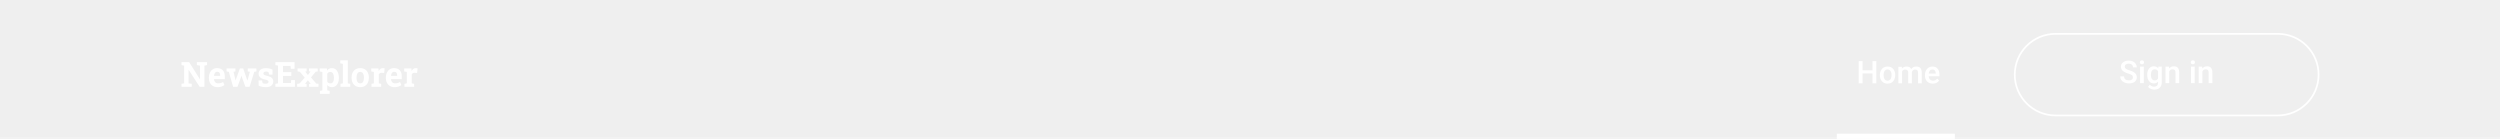
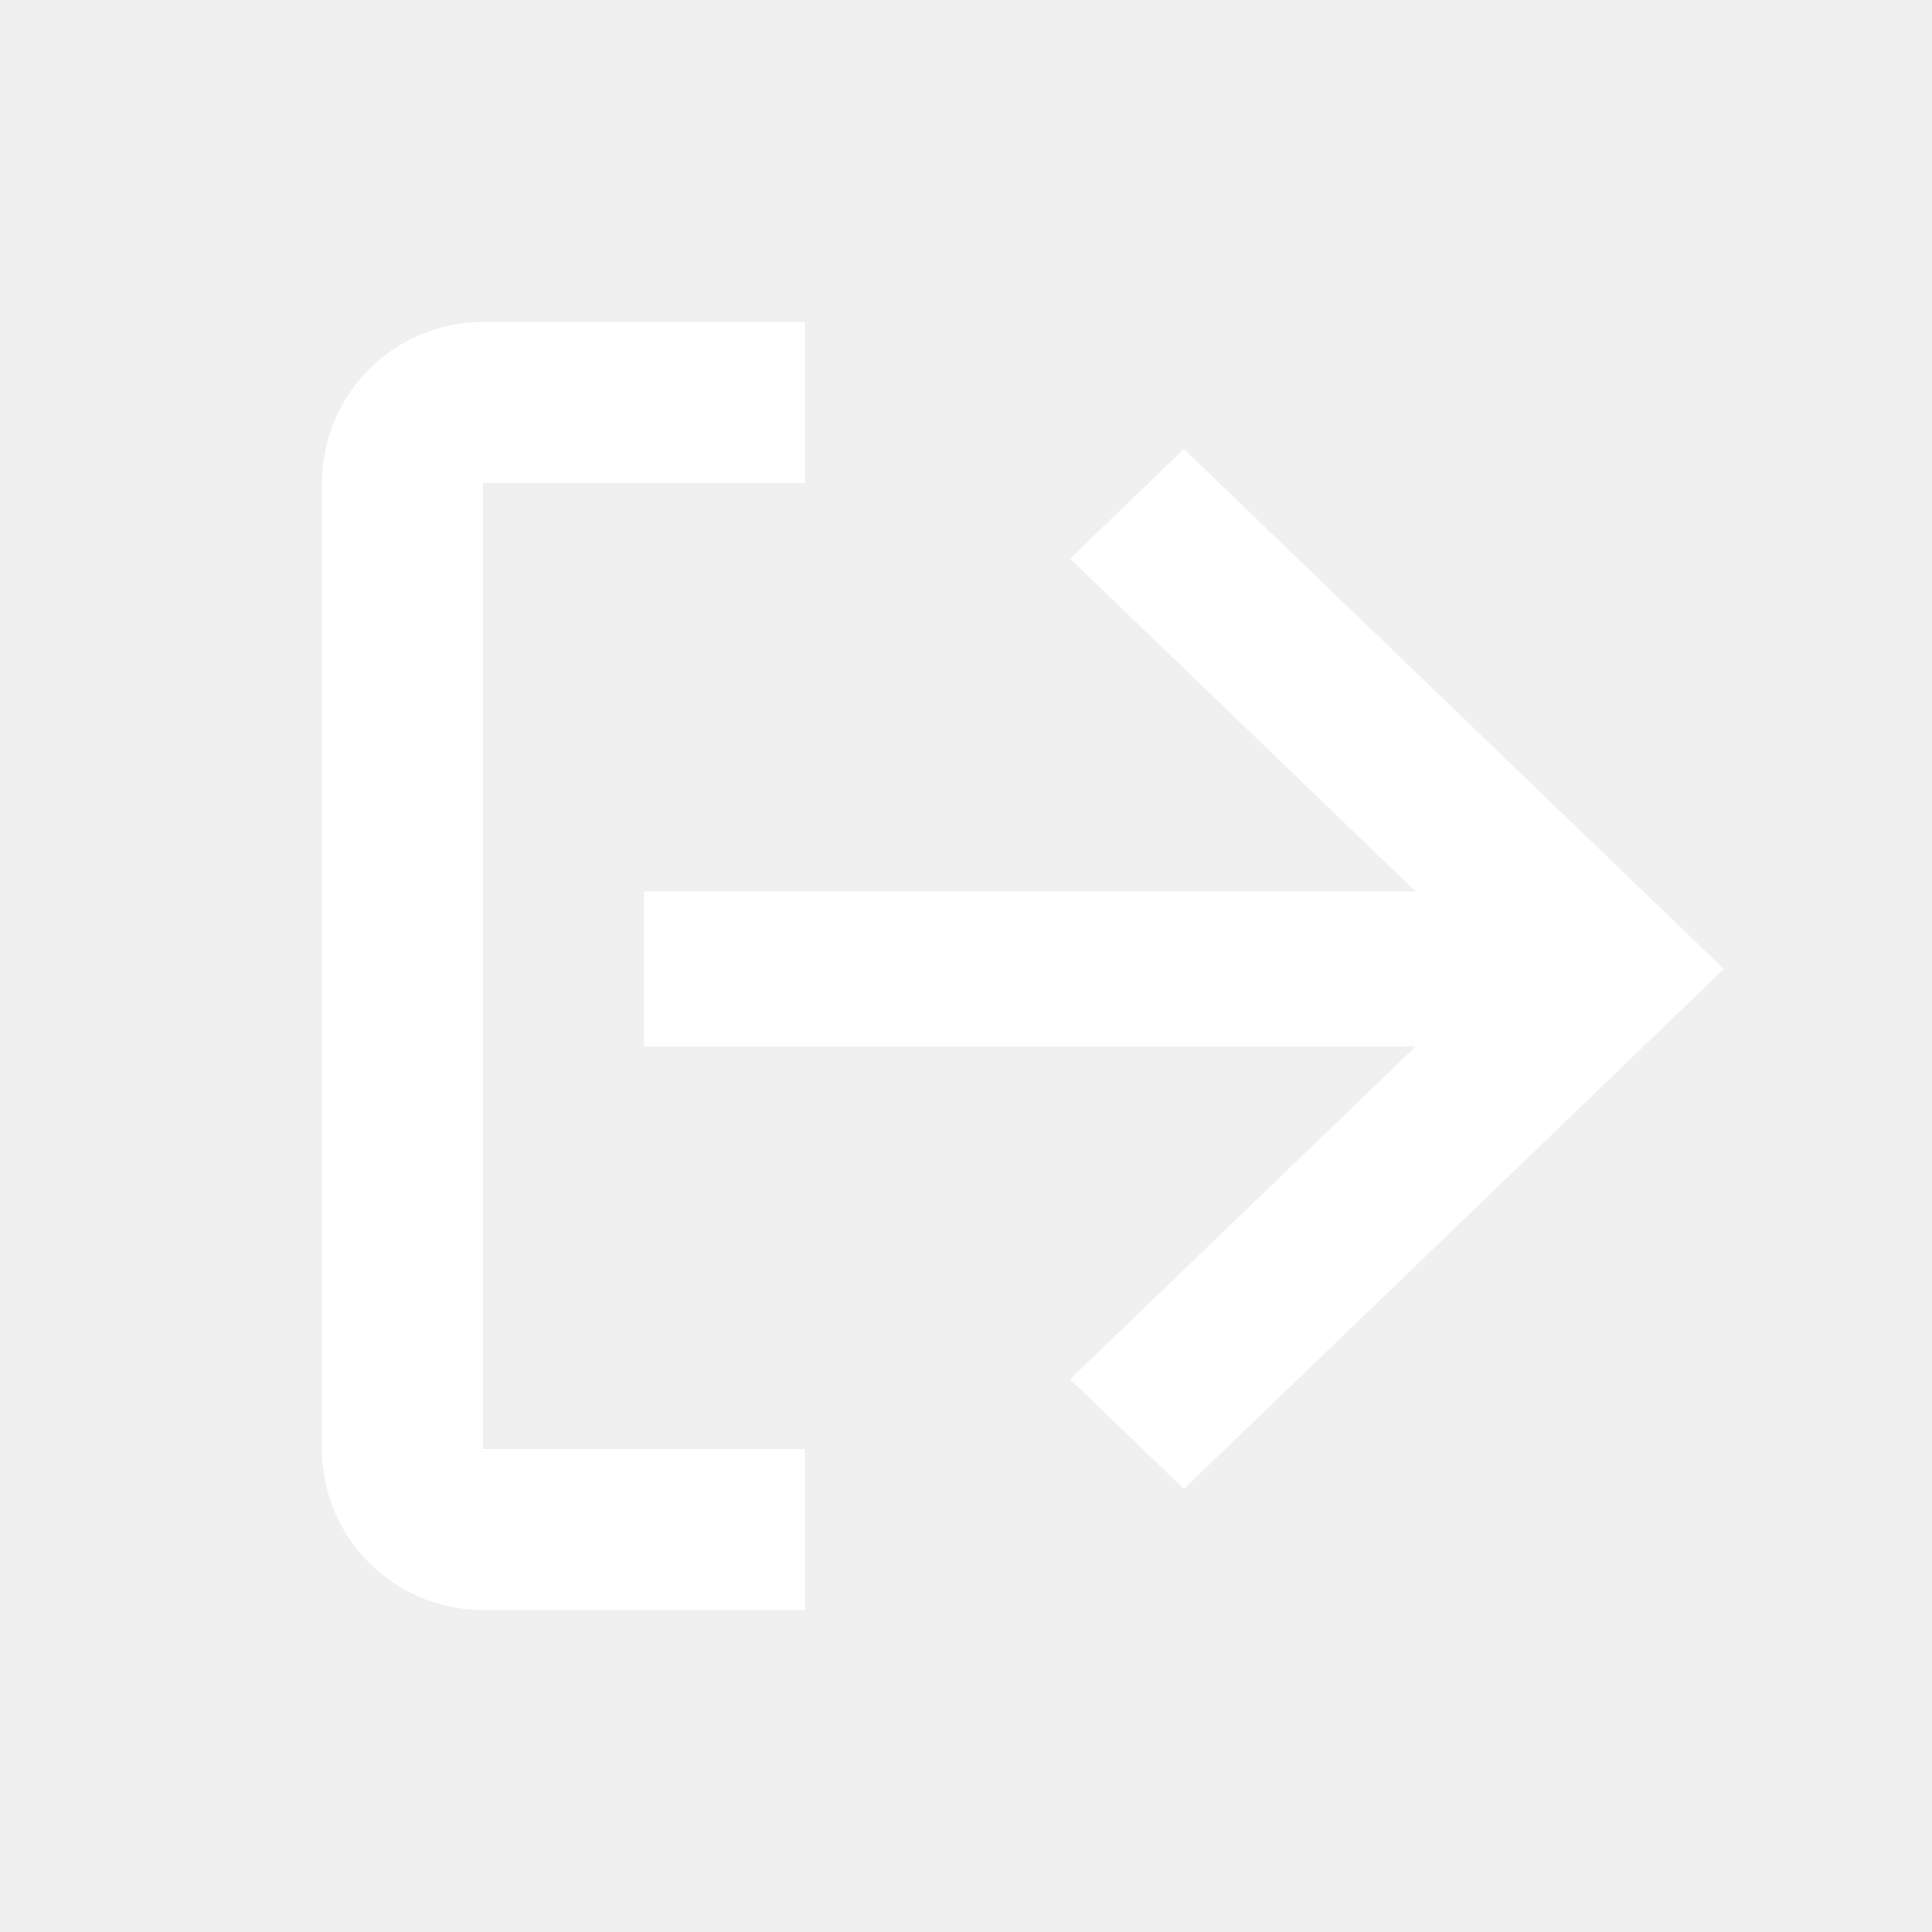
- <svg xmlns="http://www.w3.org/2000/svg" width="1440" height="80" viewBox="0 0 1440 80" fill="none">
-   <g filter="url(#filter0_i_22618_1432)">
-     <rect width="1440" height="80" fill="#C4C4C4" fill-opacity="0.01" />
-   </g>
-   <rect x="1160.5" y="19.5" width="175" height="47" rx="23.5" stroke="white" />
-   <path d="M1228.58 44.579C1228.58 44.017 1228.39 43.583 1227.99 43.278C1227.59 42.974 1226.88 42.666 1225.85 42.355C1224.82 42.045 1224 41.699 1223.39 41.318C1222.22 40.586 1221.64 39.631 1221.64 38.453C1221.64 37.422 1222.06 36.572 1222.9 35.904C1223.74 35.236 1224.83 34.902 1226.18 34.902C1227.07 34.902 1227.86 35.066 1228.56 35.395C1229.26 35.723 1229.8 36.191 1230.2 36.801C1230.6 37.404 1230.8 38.075 1230.8 38.813H1228.58C1228.58 38.145 1228.37 37.624 1227.95 37.249C1227.54 36.868 1226.94 36.678 1226.16 36.678C1225.43 36.678 1224.87 36.833 1224.46 37.144C1224.06 37.454 1223.87 37.888 1223.87 38.444C1223.87 38.913 1224.08 39.306 1224.52 39.622C1224.95 39.933 1225.66 40.237 1226.66 40.536C1227.66 40.829 1228.46 41.166 1229.06 41.547C1229.66 41.922 1230.11 42.355 1230.39 42.848C1230.67 43.334 1230.81 43.905 1230.81 44.562C1230.81 45.628 1230.4 46.477 1229.58 47.11C1228.76 47.737 1227.66 48.051 1226.26 48.051C1225.33 48.051 1224.48 47.881 1223.7 47.541C1222.92 47.195 1222.32 46.721 1221.89 46.117C1221.46 45.514 1221.25 44.81 1221.25 44.008H1223.47C1223.47 44.734 1223.71 45.297 1224.19 45.695C1224.67 46.094 1225.36 46.293 1226.26 46.293C1227.03 46.293 1227.61 46.138 1228 45.827C1228.39 45.511 1228.58 45.095 1228.58 44.579ZM1234.83 47.875H1232.69V38.365H1234.83V47.875ZM1232.56 35.895C1232.56 35.567 1232.66 35.295 1232.87 35.078C1233.08 34.861 1233.38 34.753 1233.76 34.753C1234.15 34.753 1234.45 34.861 1234.66 35.078C1234.87 35.295 1234.97 35.567 1234.97 35.895C1234.97 36.218 1234.87 36.487 1234.66 36.704C1234.45 36.915 1234.15 37.02 1233.76 37.02C1233.38 37.02 1233.08 36.915 1232.87 36.704C1232.66 36.487 1232.56 36.218 1232.56 35.895ZM1236.79 43.05C1236.79 41.573 1237.13 40.395 1237.82 39.517C1238.52 38.632 1239.44 38.19 1240.59 38.19C1241.67 38.19 1242.53 38.567 1243.15 39.323L1243.25 38.365H1245.17V47.585C1245.17 48.833 1244.78 49.817 1244 50.538C1243.23 51.259 1242.18 51.619 1240.86 51.619C1240.17 51.619 1239.48 51.473 1238.82 51.18C1238.15 50.893 1237.65 50.515 1237.3 50.046L1238.31 48.763C1238.97 49.542 1239.78 49.932 1240.74 49.932C1241.45 49.932 1242.01 49.738 1242.42 49.352C1242.83 48.971 1243.03 48.408 1243.03 47.664V47.023C1242.42 47.708 1241.6 48.051 1240.57 48.051C1239.46 48.051 1238.55 47.608 1237.84 46.724C1237.14 45.839 1236.79 44.614 1236.79 43.05ZM1238.91 43.234C1238.91 44.19 1239.11 44.942 1239.49 45.493C1239.88 46.038 1240.43 46.31 1241.12 46.31C1241.98 46.31 1242.62 45.941 1243.03 45.203V41.02C1242.63 40.299 1242 39.938 1241.14 39.938C1240.43 39.938 1239.88 40.217 1239.49 40.773C1239.11 41.33 1238.91 42.15 1238.91 43.234ZM1249.35 38.365L1249.42 39.464C1250.12 38.614 1251.04 38.19 1252.18 38.19C1254.16 38.19 1255.17 39.323 1255.21 41.591V47.875H1253.07V41.714C1253.07 41.11 1252.94 40.665 1252.68 40.378C1252.42 40.085 1251.99 39.938 1251.4 39.938C1250.54 39.938 1249.9 40.328 1249.48 41.107V47.875H1247.34V38.365H1249.35ZM1264.15 47.875H1262.01V38.365H1264.15V47.875ZM1261.88 35.895C1261.88 35.567 1261.98 35.295 1262.19 35.078C1262.4 34.861 1262.7 34.753 1263.08 34.753C1263.47 34.753 1263.77 34.861 1263.98 35.078C1264.19 35.295 1264.29 35.567 1264.29 35.895C1264.29 36.218 1264.19 36.487 1263.98 36.704C1263.77 36.915 1263.47 37.02 1263.08 37.02C1262.7 37.02 1262.4 36.915 1262.19 36.704C1261.98 36.487 1261.88 36.218 1261.88 35.895ZM1268.46 38.365L1268.52 39.464C1269.23 38.614 1270.15 38.19 1271.29 38.19C1273.27 38.19 1274.28 39.323 1274.31 41.591V47.875H1272.18V41.714C1272.18 41.11 1272.05 40.665 1271.78 40.378C1271.53 40.085 1271.1 39.938 1270.51 39.938C1269.65 39.938 1269.01 40.328 1268.58 41.107V47.875H1266.45V38.365H1268.46Z" fill="white" />
-   <path d="M1080.77 48H1078.56V42.313H1072.84V48H1070.61V35.203H1072.84V40.529H1078.56V35.203H1080.77V48ZM1082.8 43.157C1082.8 42.226 1082.99 41.388 1083.36 40.644C1083.73 39.894 1084.25 39.319 1084.91 38.921C1085.58 38.517 1086.35 38.315 1087.22 38.315C1088.5 38.315 1089.54 38.727 1090.34 39.554C1091.14 40.38 1091.57 41.476 1091.64 42.841L1091.65 43.342C1091.65 44.279 1091.46 45.117 1091.1 45.855C1090.74 46.594 1090.23 47.165 1089.55 47.569C1088.89 47.974 1088.11 48.176 1087.23 48.176C1085.89 48.176 1084.82 47.73 1084.01 46.84C1083.21 45.943 1082.8 44.751 1082.8 43.263V43.157ZM1084.94 43.342C1084.94 44.32 1085.14 45.088 1085.55 45.645C1085.95 46.195 1086.51 46.471 1087.23 46.471C1087.95 46.471 1088.51 46.19 1088.91 45.627C1089.32 45.065 1089.52 44.241 1089.52 43.157C1089.52 42.196 1089.31 41.435 1088.89 40.872C1088.48 40.31 1087.92 40.028 1087.22 40.028C1086.52 40.028 1085.96 40.307 1085.55 40.863C1085.14 41.414 1084.94 42.24 1084.94 43.342ZM1095.46 38.49L1095.52 39.483C1096.19 38.704 1097.1 38.315 1098.26 38.315C1099.54 38.315 1100.41 38.801 1100.87 39.773C1101.57 38.801 1102.54 38.315 1103.79 38.315C1104.84 38.315 1105.62 38.605 1106.13 39.185C1106.65 39.765 1106.91 40.62 1106.92 41.751V48H1104.79V41.812C1104.79 41.209 1104.65 40.767 1104.39 40.485C1104.13 40.204 1103.69 40.063 1103.08 40.063C1102.59 40.063 1102.2 40.195 1101.88 40.459C1101.58 40.717 1101.37 41.057 1101.24 41.478L1101.25 48H1099.12V41.742C1099.09 40.623 1098.52 40.063 1097.4 40.063C1096.55 40.063 1095.94 40.412 1095.58 41.109V48H1093.45V38.49H1095.46ZM1113.3 48.176C1111.95 48.176 1110.85 47.751 1110.01 46.901C1109.17 46.046 1108.75 44.909 1108.75 43.491V43.227C1108.75 42.278 1108.93 41.432 1109.29 40.688C1109.66 39.938 1110.18 39.355 1110.84 38.938C1111.5 38.523 1112.24 38.315 1113.06 38.315C1114.35 38.315 1115.35 38.727 1116.05 39.554C1116.76 40.38 1117.12 41.549 1117.12 43.06V43.922H1110.9C1110.97 44.707 1111.23 45.328 1111.68 45.785C1112.15 46.242 1112.73 46.471 1113.42 46.471C1114.4 46.471 1115.2 46.075 1115.82 45.284L1116.97 46.383C1116.59 46.951 1116.08 47.394 1115.44 47.71C1114.8 48.02 1114.09 48.176 1113.3 48.176ZM1113.05 40.028C1112.46 40.028 1111.99 40.233 1111.62 40.644C1111.27 41.054 1111.04 41.625 1110.94 42.357H1115.01V42.199C1114.96 41.484 1114.77 40.945 1114.44 40.582C1114.1 40.213 1113.64 40.028 1113.05 40.028Z" fill="white" />
-   <path fill-rule="evenodd" clip-rule="evenodd" d="M1126 80H1058V77H1126V80Z" fill="white" />
-   <path d="M104.547 50V48.291L106.061 47.998V37.793L104.547 37.5V35.781H108.951L115.143 45.645L115.201 45.635V37.793L113.385 37.5V35.781H119.273V37.5L117.75 37.793V50H114.996L108.668 40.234L108.609 40.244V47.998L110.436 48.291V50H104.547ZM125.338 50.205C124.322 50.205 123.437 49.984 122.682 49.541C121.933 49.092 121.35 48.477 120.934 47.695C120.523 46.914 120.318 46.022 120.318 45.02V44.629C120.318 43.581 120.514 42.653 120.904 41.846C121.295 41.032 121.845 40.394 122.555 39.932C123.271 39.463 124.114 39.232 125.084 39.238C126.51 39.238 127.6 39.658 128.355 40.498C129.111 41.331 129.488 42.503 129.488 44.014V45.566H123.277L123.258 45.625C123.31 46.322 123.541 46.895 123.951 47.344C124.361 47.793 124.944 48.018 125.699 48.018C126.22 48.018 126.705 47.953 127.154 47.822C127.61 47.685 128.053 47.487 128.482 47.227L129.254 48.984C128.818 49.336 128.268 49.629 127.604 49.863C126.946 50.091 126.191 50.205 125.338 50.205ZM123.297 43.682H126.822V43.428C126.822 42.79 126.689 42.285 126.422 41.914C126.161 41.536 125.732 41.348 125.133 41.348C124.56 41.348 124.124 41.566 123.824 42.002C123.525 42.432 123.339 42.975 123.268 43.633L123.297 43.682ZM134.264 50L131.803 41.387L130.514 41.152V39.434H135.621V41.143L134.508 41.357L135.484 45.469L135.68 46.279H135.738L136.002 45.469L138.17 39.434H140.084L142.184 45.547L142.457 46.406H142.516L142.77 45.547L143.922 41.367L142.691 41.143V39.434H147.691V41.152L146.461 41.387L143.775 50H141.373L139.439 44.766L139.098 43.603H139.039L138.697 44.775L136.793 50H134.264ZM153.131 50.205C152.343 50.205 151.607 50.13 150.924 49.98C150.247 49.831 149.596 49.616 148.971 49.336L148.941 46.348H150.924L151.305 47.871C151.526 47.982 151.767 48.07 152.027 48.135C152.294 48.2 152.597 48.232 152.936 48.232C153.574 48.232 154.023 48.128 154.283 47.92C154.544 47.712 154.674 47.451 154.674 47.139C154.674 46.846 154.534 46.589 154.254 46.367C153.974 46.139 153.424 45.941 152.604 45.772C151.347 45.511 150.423 45.107 149.83 44.56C149.244 44.014 148.951 43.314 148.951 42.461C148.951 41.882 149.098 41.348 149.391 40.859C149.69 40.371 150.143 39.984 150.748 39.697C151.36 39.404 152.141 39.258 153.092 39.258C153.886 39.258 154.612 39.336 155.27 39.492C155.934 39.642 156.49 39.84 156.939 40.088L156.969 42.978H154.996L154.693 41.592C154.316 41.331 153.84 41.201 153.268 41.201C152.773 41.201 152.389 41.305 152.115 41.514C151.848 41.715 151.715 41.973 151.715 42.285C151.715 42.559 151.832 42.806 152.066 43.027C152.307 43.242 152.831 43.441 153.639 43.623C154.947 43.922 155.901 44.323 156.5 44.824C157.099 45.319 157.398 46.016 157.398 46.914C157.398 47.897 157.04 48.691 156.324 49.297C155.615 49.902 154.55 50.205 153.131 50.205ZM158.629 50V48.291L160.143 47.998V37.793L158.629 37.5V35.781H169.664V39.619H167.477L167.35 37.978H162.994V41.553H167.809V43.75H162.994V47.812H167.584L167.711 46.113H169.879V50H158.629ZM171.148 50V48.291L172.506 48.115L175.533 44.707L172.672 41.318L171.393 41.152V39.434H176.627V41.074L175.807 41.201L177.34 43.213L178.873 41.201L177.965 41.074V39.434H183.014V41.152L181.832 41.318L179.127 44.59L182.145 48.115L183.443 48.291V50H178.023V48.369L178.941 48.242L177.311 46.221L175.719 48.252L176.617 48.369V50H171.148ZM184.293 54.062V52.344L185.67 52.051V41.445L184.146 41.152V39.434H188.287L188.424 40.664C188.736 40.208 189.114 39.857 189.557 39.609C189.999 39.362 190.527 39.238 191.139 39.238C191.992 39.238 192.721 39.473 193.326 39.941C193.932 40.404 194.394 41.051 194.713 41.885C195.038 42.718 195.201 43.691 195.201 44.805V45.01C195.201 46.051 195.038 46.963 194.713 47.744C194.387 48.519 193.919 49.124 193.307 49.56C192.701 49.99 191.972 50.205 191.119 50.205C190.006 50.205 189.137 49.801 188.512 48.994V52.051L189.889 52.344V54.062H184.293ZM190.27 48.018C190.999 48.018 191.526 47.747 191.852 47.207C192.184 46.667 192.35 45.934 192.35 45.01V44.805C192.35 43.809 192.18 43.001 191.842 42.383C191.503 41.764 190.973 41.455 190.25 41.455C189.456 41.455 188.876 41.794 188.512 42.471V47.1C188.87 47.712 189.456 48.018 190.27 48.018ZM196.119 50V48.291L197.496 47.998V36.777L195.973 36.484V34.766H200.348V47.998L201.725 48.291V50H196.119ZM207.506 50.205C206.458 50.205 205.559 49.977 204.811 49.522C204.068 49.066 203.499 48.434 203.102 47.627C202.704 46.813 202.506 45.879 202.506 44.824V44.619C202.506 43.571 202.704 42.643 203.102 41.836C203.499 41.022 204.068 40.387 204.811 39.932C205.559 39.469 206.451 39.238 207.486 39.238C208.528 39.238 209.42 39.466 210.162 39.922C210.911 40.378 211.484 41.012 211.881 41.826C212.278 42.633 212.477 43.565 212.477 44.619V44.824C212.477 45.879 212.278 46.813 211.881 47.627C211.484 48.434 210.914 49.066 210.172 49.522C209.43 49.977 208.541 50.205 207.506 50.205ZM207.506 48.018C208.242 48.018 208.779 47.725 209.117 47.139C209.462 46.553 209.635 45.781 209.635 44.824V44.619C209.635 43.682 209.462 42.917 209.117 42.324C208.772 41.732 208.229 41.435 207.486 41.435C206.744 41.435 206.204 41.732 205.865 42.324C205.527 42.917 205.357 43.682 205.357 44.619V44.824C205.357 45.788 205.527 46.562 205.865 47.148C206.204 47.728 206.751 48.018 207.506 48.018ZM213.971 50V48.291L215.338 47.998V41.445L213.824 41.152V39.434H217.994L218.102 40.742L218.121 40.977C218.642 39.818 219.423 39.238 220.465 39.238C220.634 39.238 220.816 39.251 221.012 39.277C221.214 39.303 221.396 39.342 221.559 39.395L221.256 42.022L219.84 41.943C219.436 41.924 219.107 41.992 218.854 42.148C218.606 42.305 218.385 42.529 218.189 42.822V47.998L219.557 48.291V50H213.971ZM227.271 50.205C226.256 50.205 225.37 49.984 224.615 49.541C223.867 49.092 223.284 48.477 222.867 47.695C222.457 46.914 222.252 46.022 222.252 45.02V44.629C222.252 43.581 222.447 42.653 222.838 41.846C223.229 41.032 223.779 40.394 224.488 39.932C225.204 39.463 226.048 39.232 227.018 39.238C228.443 39.238 229.534 39.658 230.289 40.498C231.044 41.331 231.422 42.503 231.422 44.014V45.566H225.211L225.191 45.625C225.243 46.322 225.475 46.895 225.885 47.344C226.295 47.793 226.878 48.018 227.633 48.018C228.154 48.018 228.639 47.953 229.088 47.822C229.544 47.685 229.986 47.487 230.416 47.227L231.188 48.984C230.751 49.336 230.201 49.629 229.537 49.863C228.88 50.091 228.124 50.205 227.271 50.205ZM225.23 43.682H228.756V43.428C228.756 42.79 228.622 42.285 228.355 41.914C228.095 41.536 227.665 41.348 227.066 41.348C226.493 41.348 226.057 41.566 225.758 42.002C225.458 42.432 225.273 42.975 225.201 43.633L225.23 43.682ZM232.955 50V48.291L234.322 47.998V41.445L232.809 41.152V39.434H236.979L237.086 40.742L237.105 40.977C237.626 39.818 238.408 39.238 239.449 39.238C239.618 39.238 239.801 39.251 239.996 39.277C240.198 39.303 240.38 39.342 240.543 39.395L240.24 42.022L238.824 41.943C238.421 41.924 238.092 41.992 237.838 42.148C237.59 42.305 237.369 42.529 237.174 42.822V47.998L238.541 48.291V50H232.955Z" fill="white" />
-   <defs>
-     <filter id="filter0_i_22618_1432" x="0" y="0" width="1440" height="80" filterUnits="userSpaceOnUse" color-interpolation-filters="sRGB">
-       <feFlood flood-opacity="0" result="BackgroundImageFix" />
-       <feBlend mode="normal" in="SourceGraphic" in2="BackgroundImageFix" result="shape" />
-       <feColorMatrix in="SourceAlpha" type="matrix" values="0 0 0 0 0 0 0 0 0 0 0 0 0 0 0 0 0 0 127 0" result="hardAlpha" />
-       <feOffset dy="-1" />
-       <feComposite in2="hardAlpha" operator="arithmetic" k2="-1" k3="1" />
-       <feColorMatrix type="matrix" values="0 0 0 0 1 0 0 0 0 1 0 0 0 0 1 0 0 0 0.2 0" />
-       <feBlend mode="normal" in2="shape" result="effect1_innerShadow_22618_1432" />
-     </filter>
-   </defs>
+ <svg xmlns="http://www.w3.org/2000/svg" width="24" height="24" viewBox="0 0 24 24" fill="none">
+   <path fill-rule="evenodd" clip-rule="evenodd" d="M10 6L6 6L6 18H10V20H6C4.895 20 4 19.105 4 18V6C4 4.895 4.895 4 6 4H10V6ZM17.586 13L13.293 17.134L14.707 18.496L21.414 12.037L14.707 5.578L13.293 6.94L17.586 11.074H8V13H17.586Z" fill="white" />
</svg>
